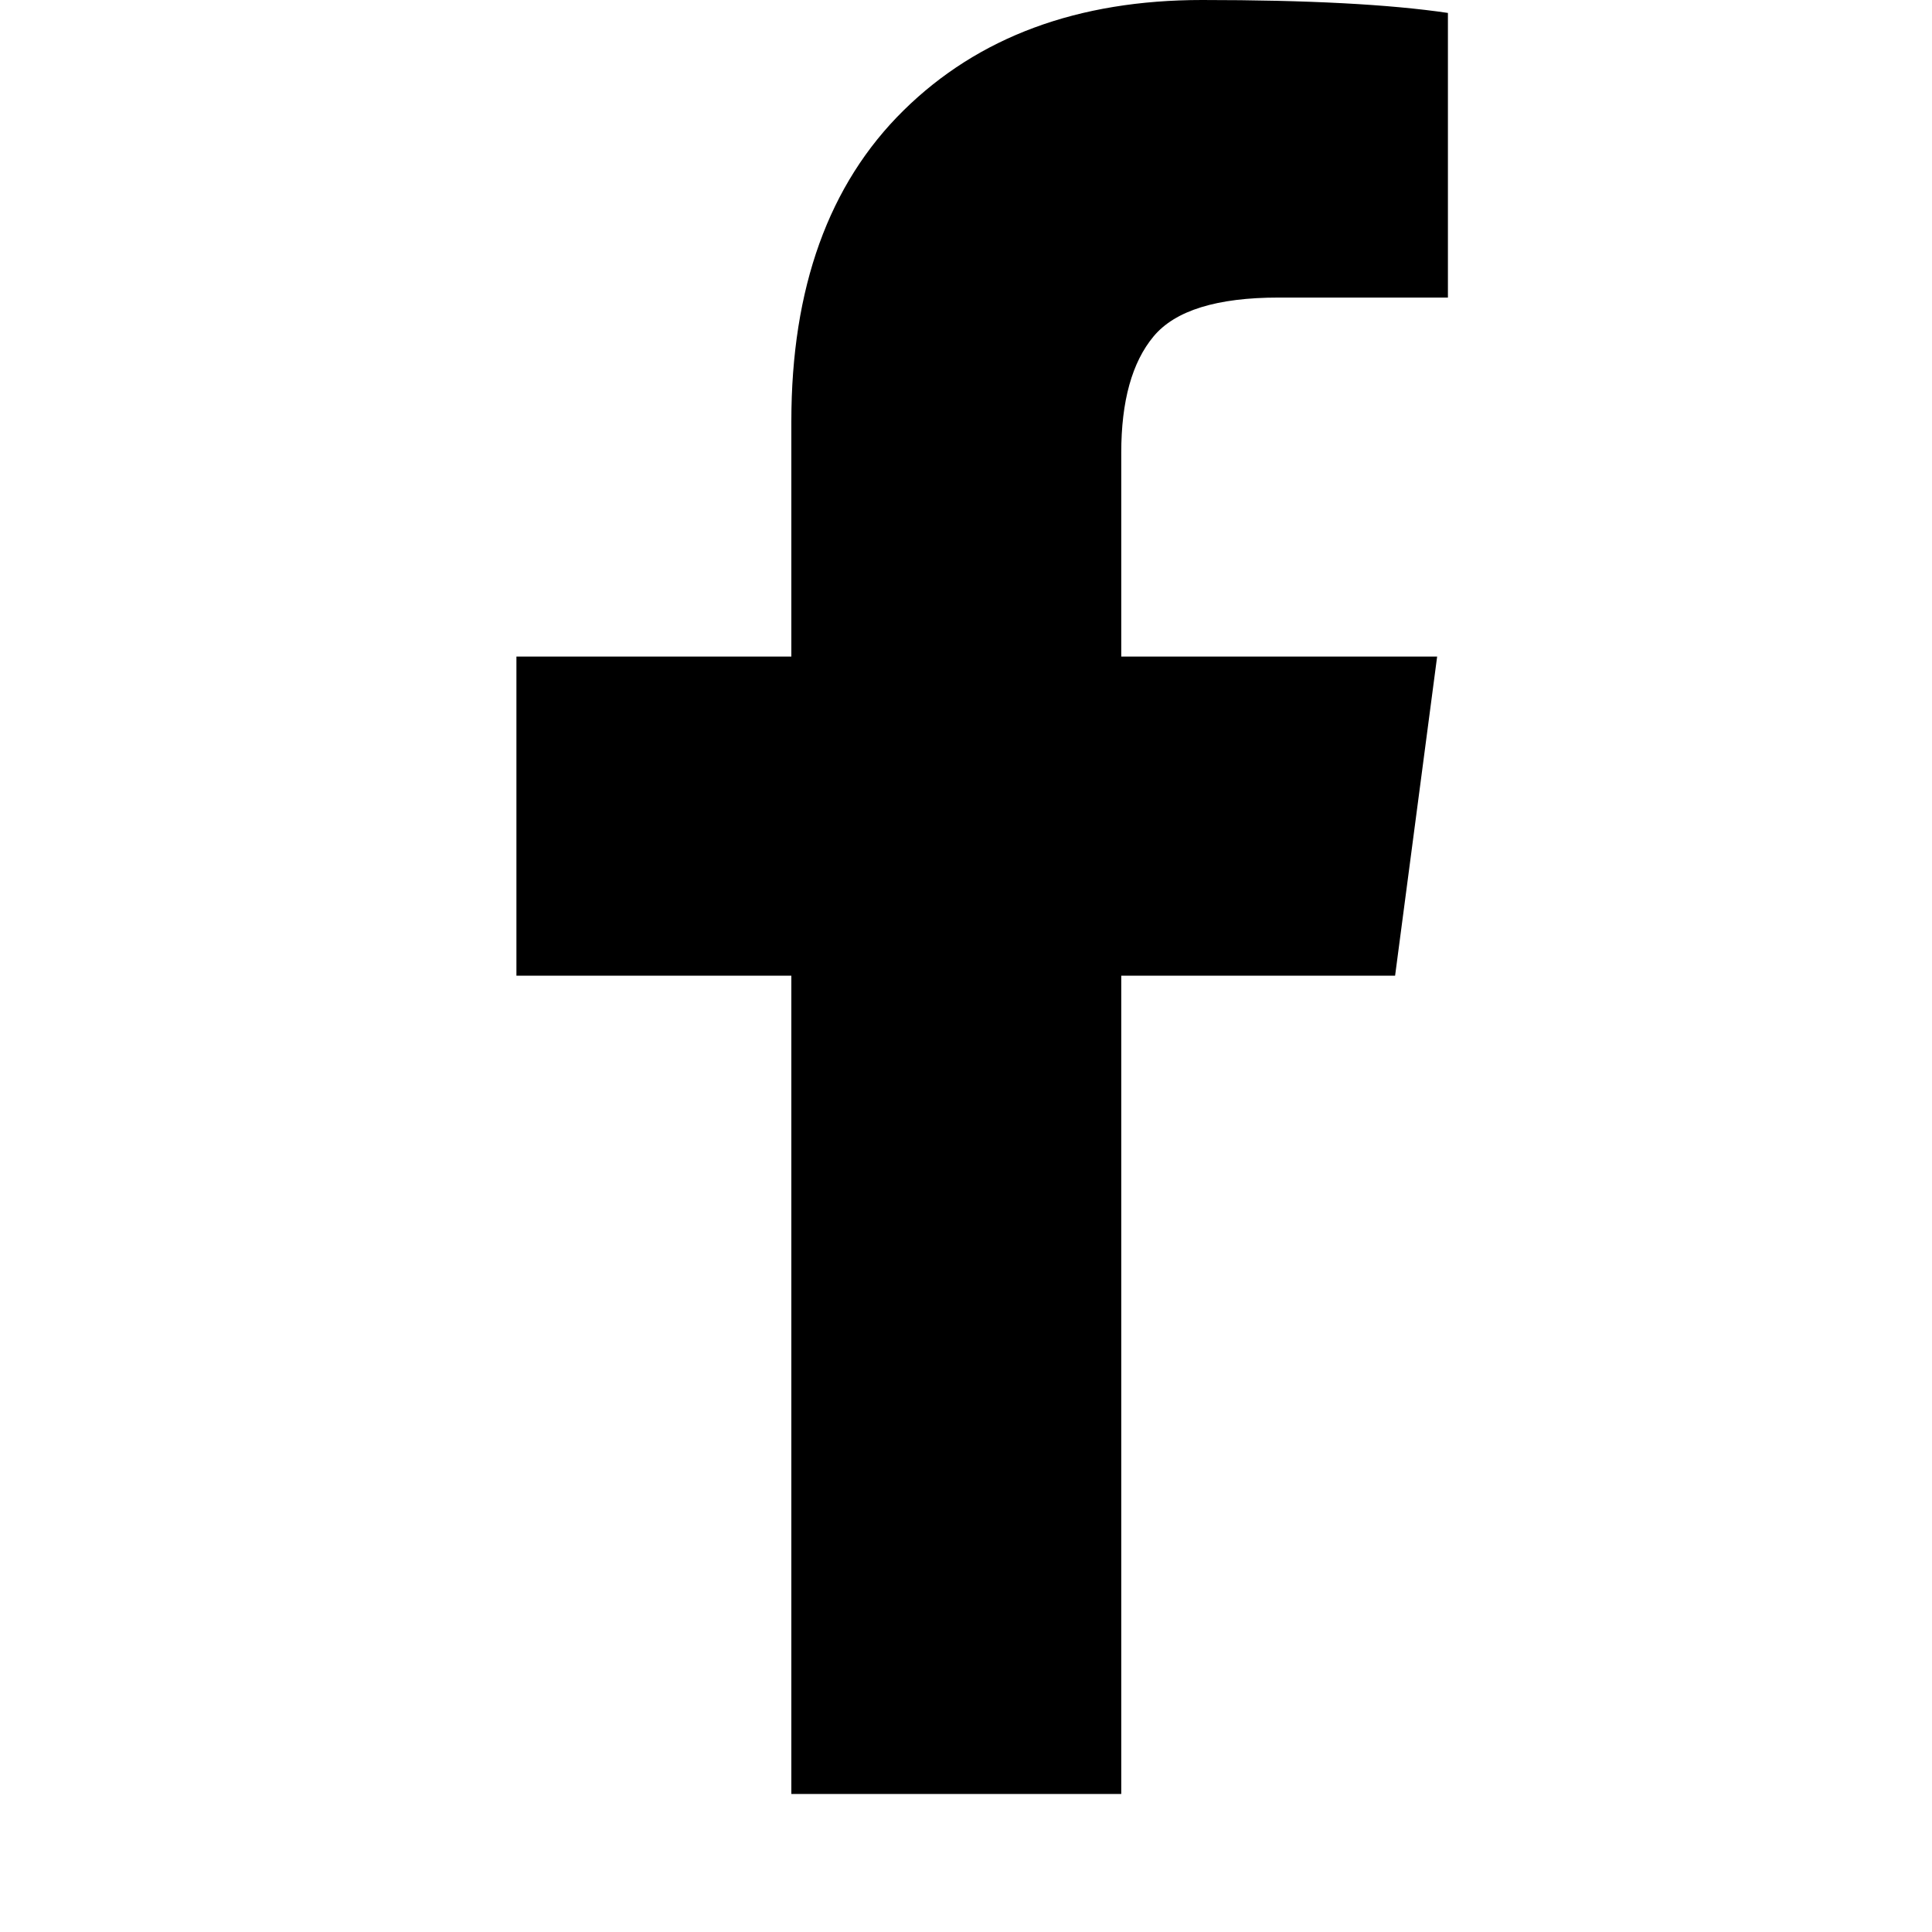
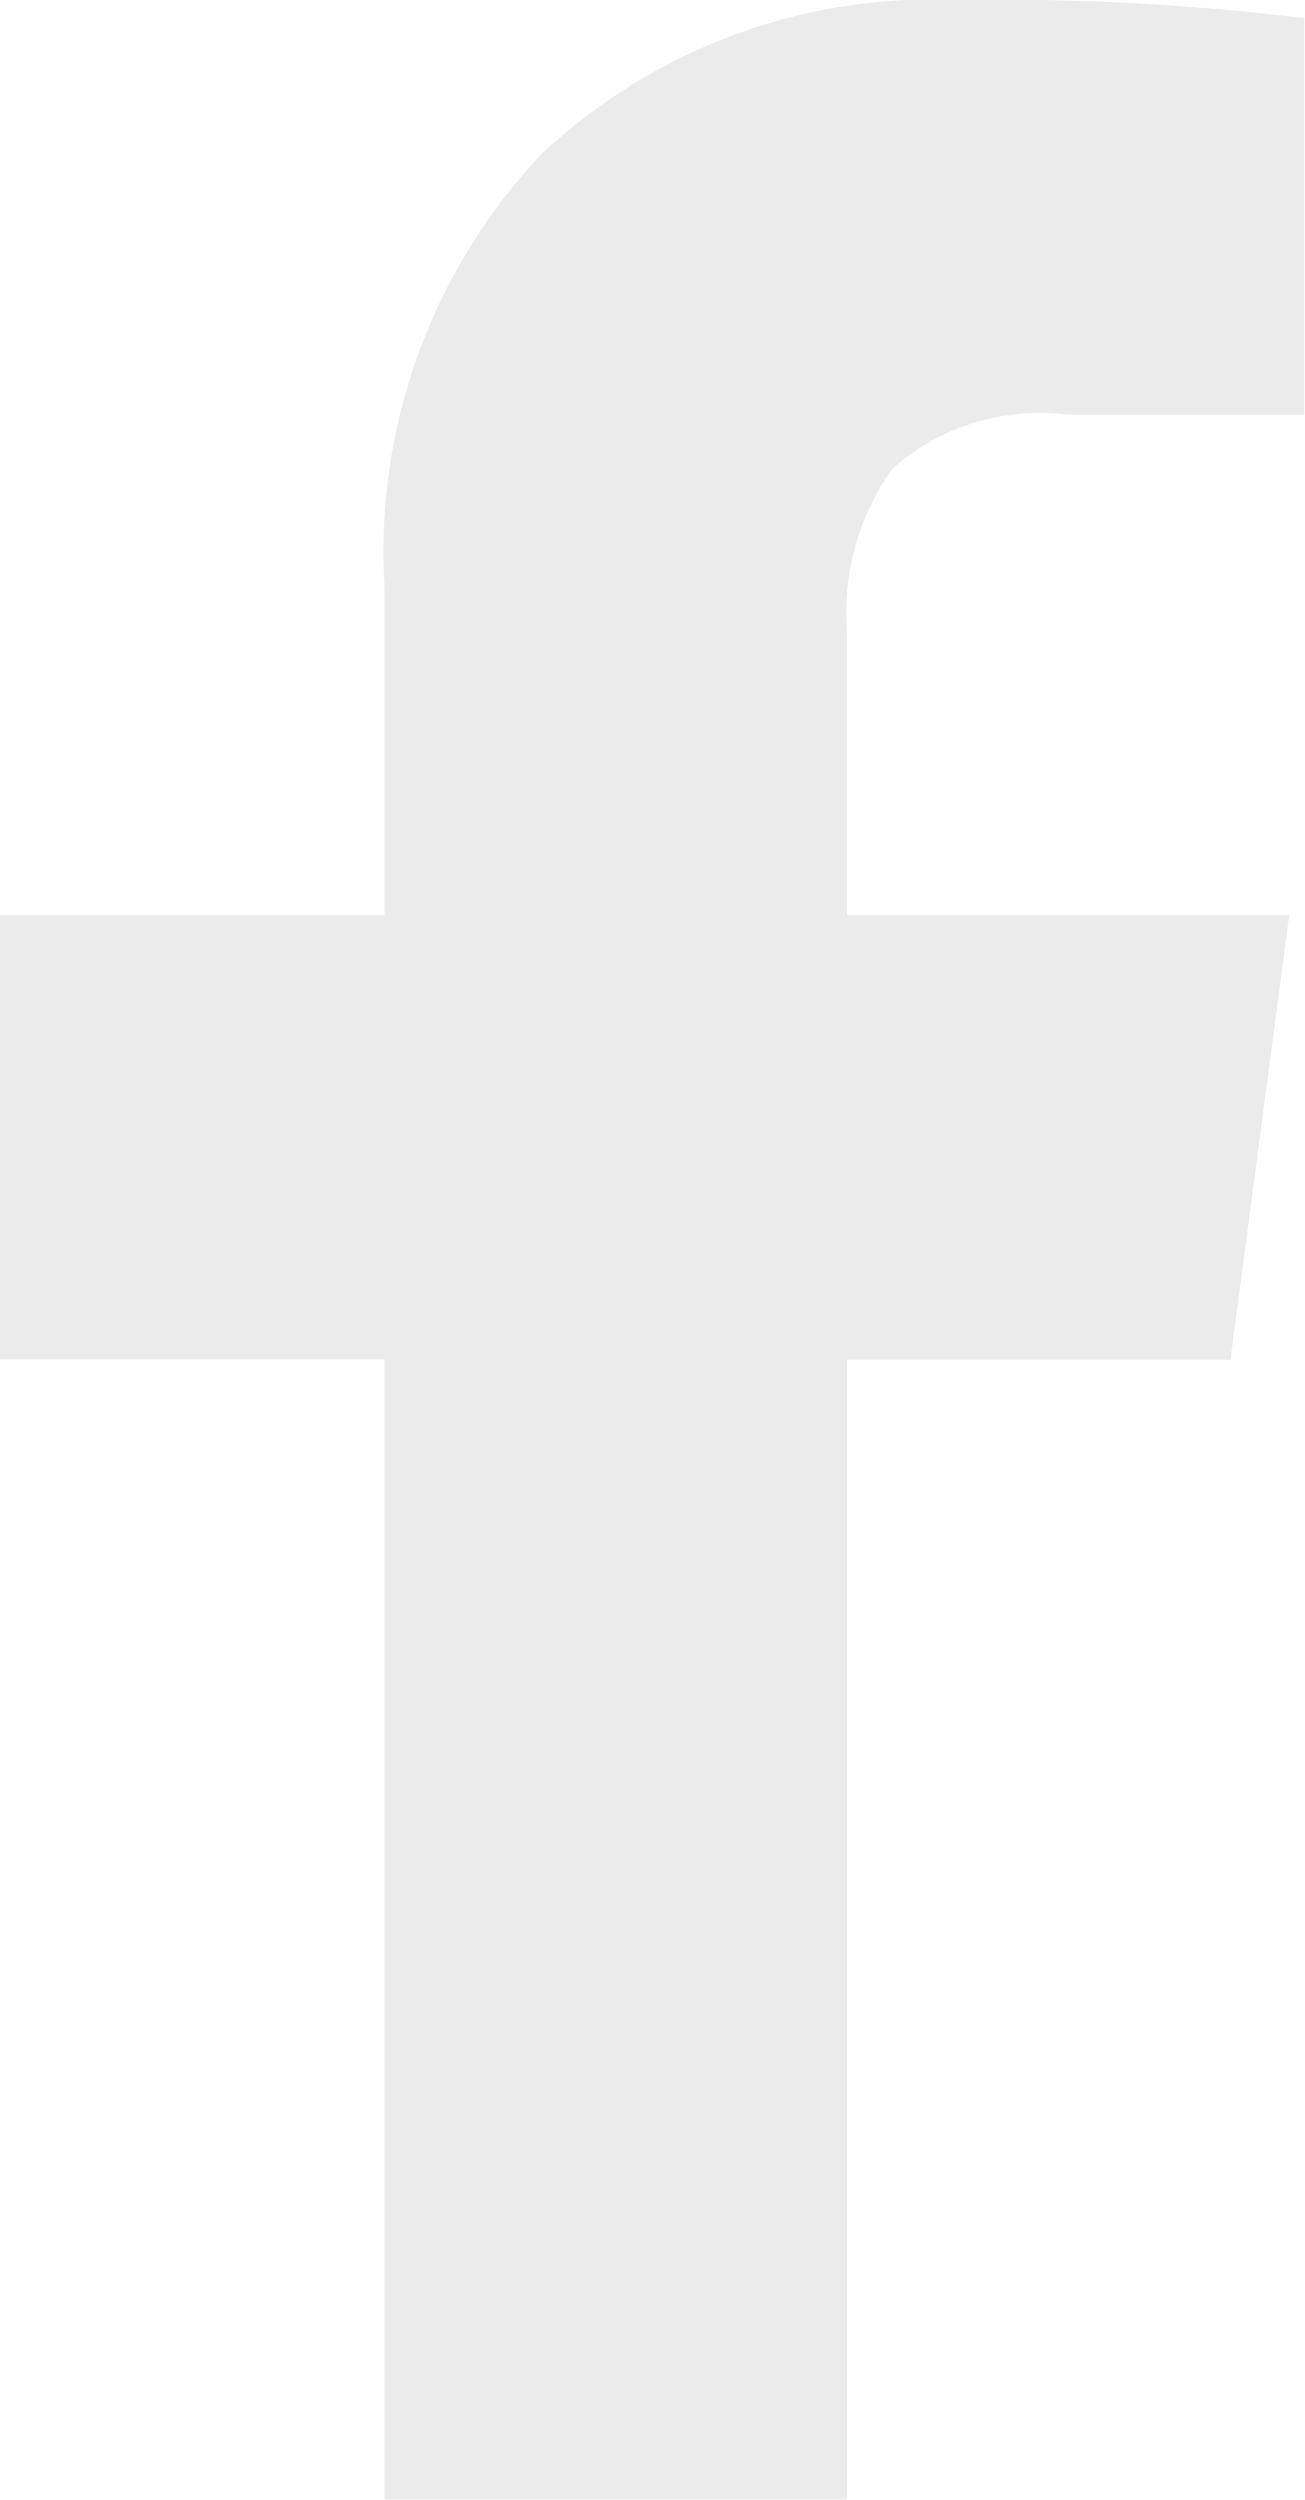
- <svg xmlns="http://www.w3.org/2000/svg" width="1792" height="1792" viewBox="0 0 1792 1792">
-   <path d="M1343 12v264h-157q-86 0-116 36t-30 108v189h293l-39 296h-254v759h-306v-759h-255v-296h255v-218q0-186 104-288.5t277-102.5q147 0 228 12z" />
+ <svg xmlns="http://www.w3.org/2000/svg" viewBox="4735 140 8.141 15.604">
+   <defs>
+     <style>
+       .cls-1 {
+         fill: #ebebeb;
+       }
+     </style>
+   </defs>
+   <path id="facebook" class="cls-1" d="M487.141.113V2.588h-1.479a1.389,1.389,0,0,0-1.093.338,1.548,1.548,0,0,0-.283,1.013V5.711h2.761l-.367,2.776h-2.393V15.6H481.4V8.486H479V5.711h2.4V3.666a3.617,3.617,0,0,1,.98-2.705A3.566,3.566,0,0,1,484.993,0,15.662,15.662,0,0,1,487.141.113Z" transform="translate(4256 140)" />
</svg>
